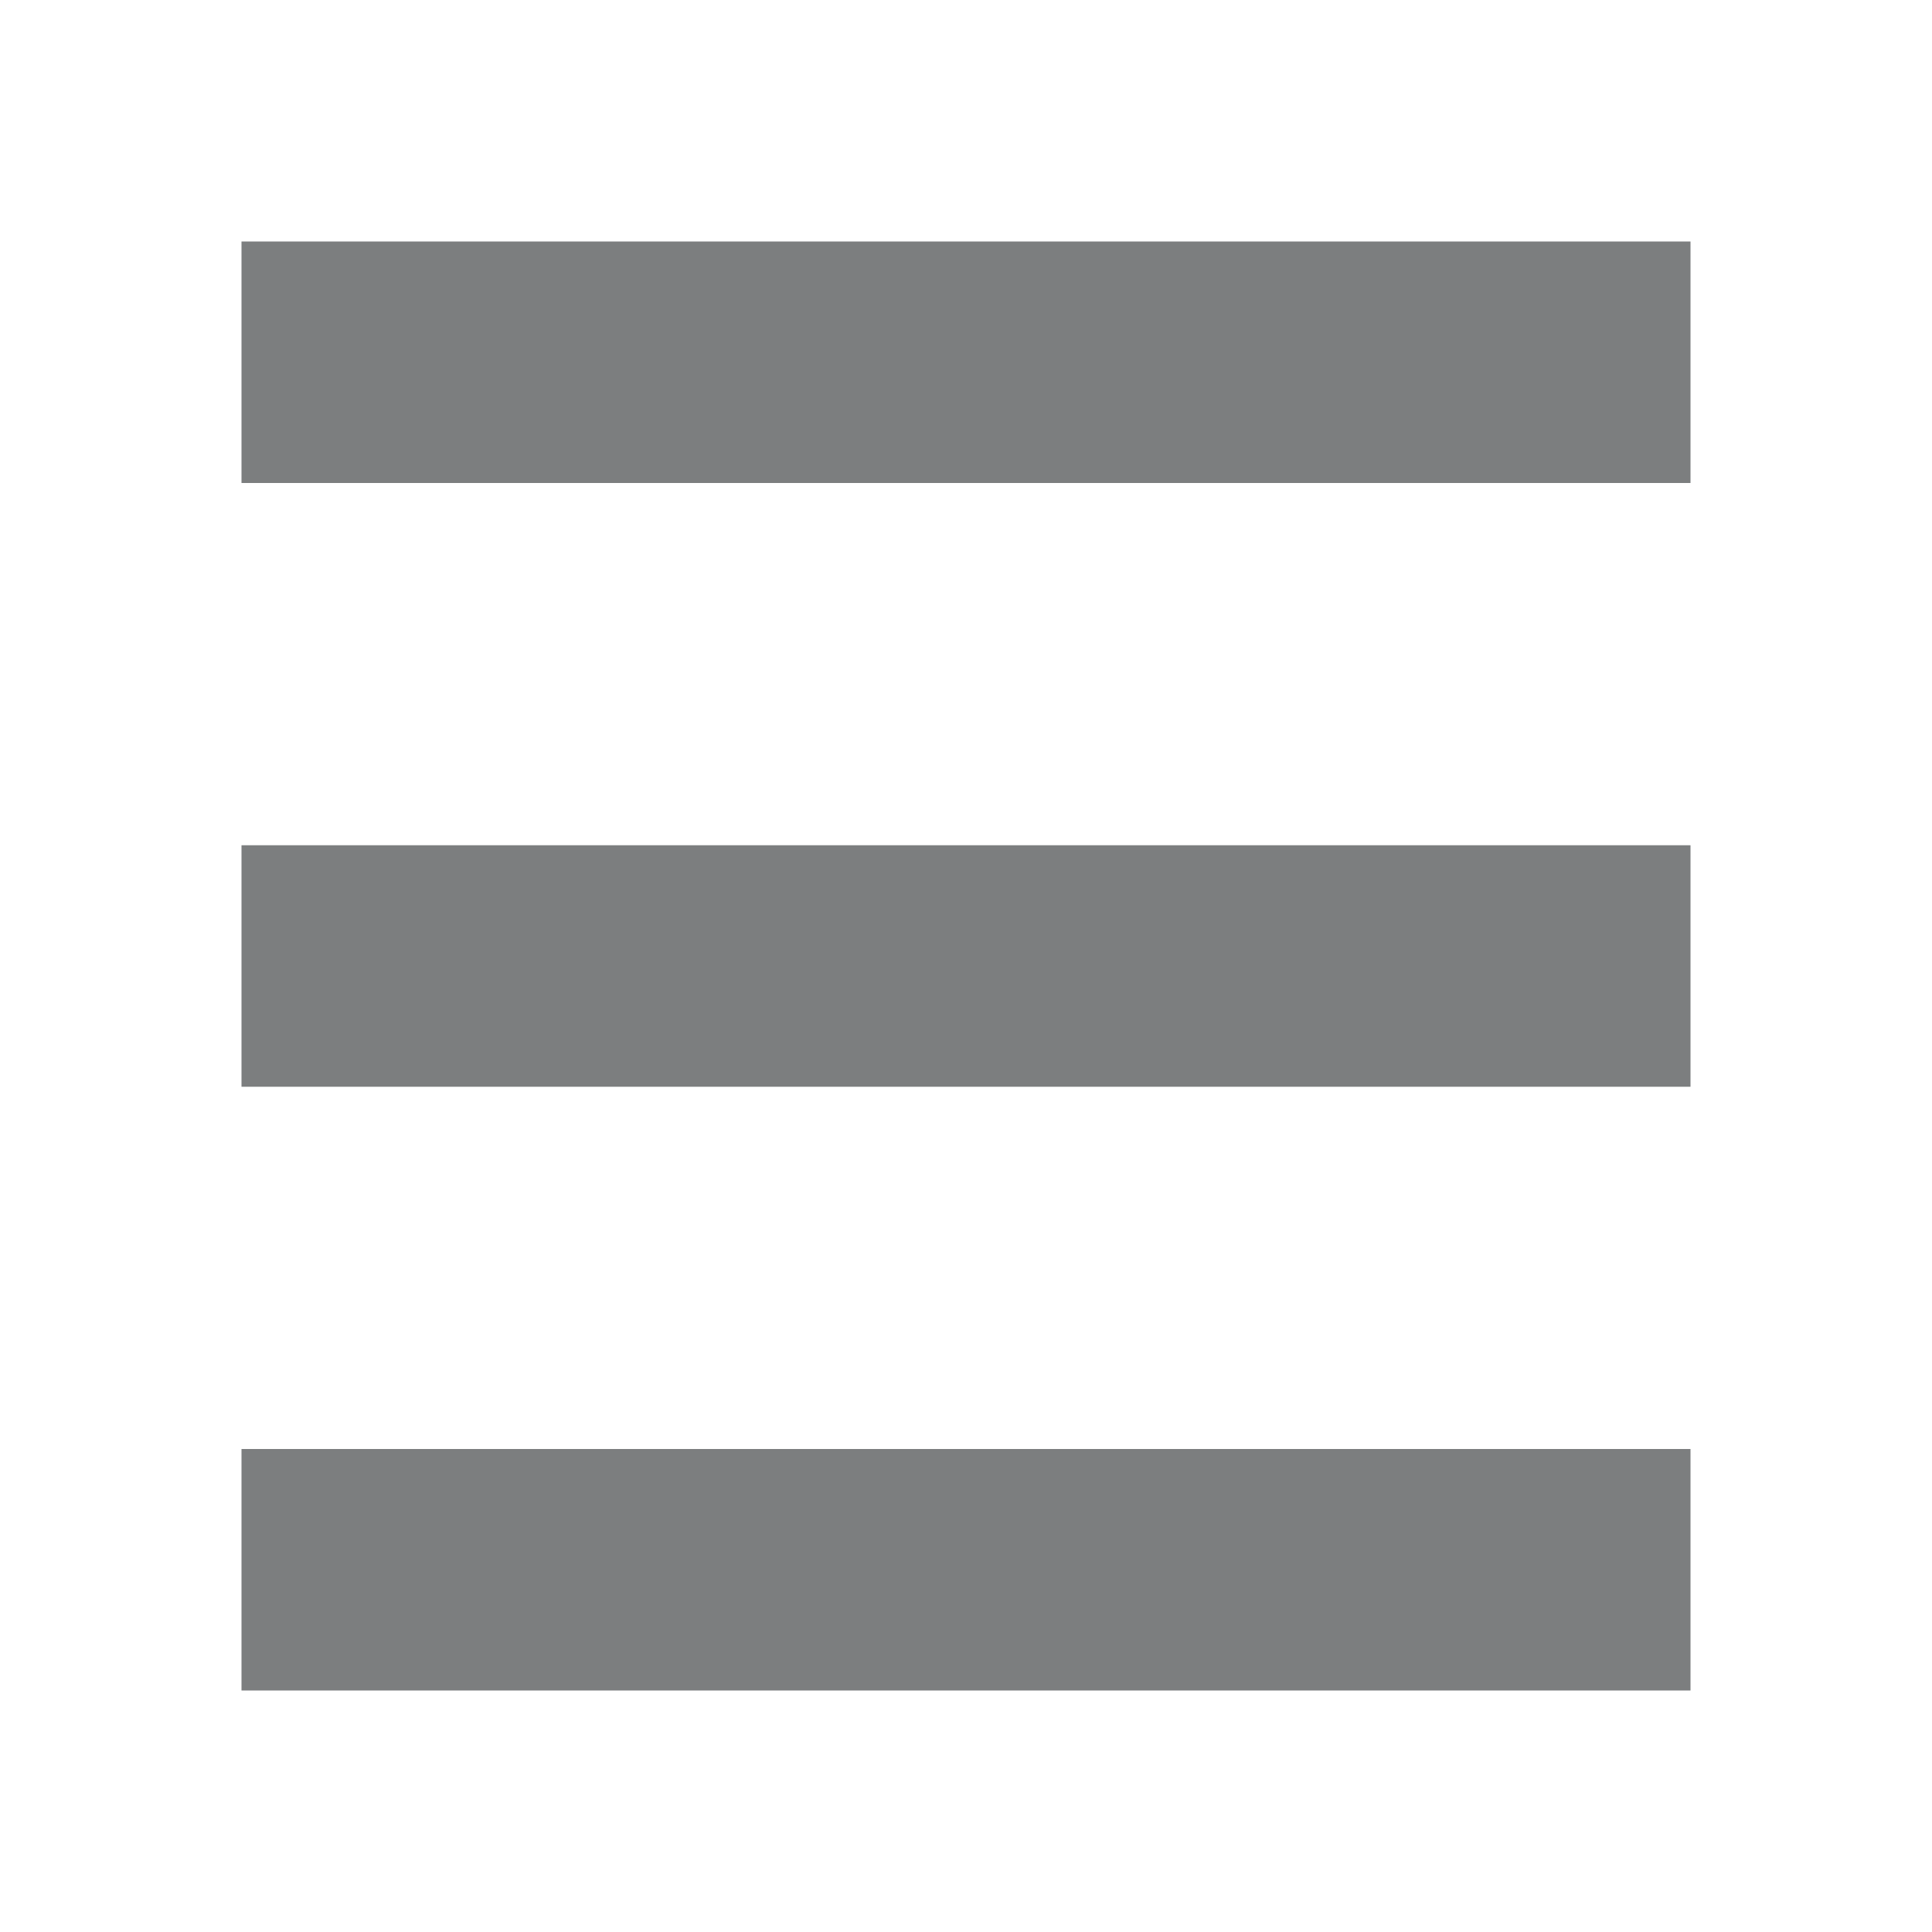
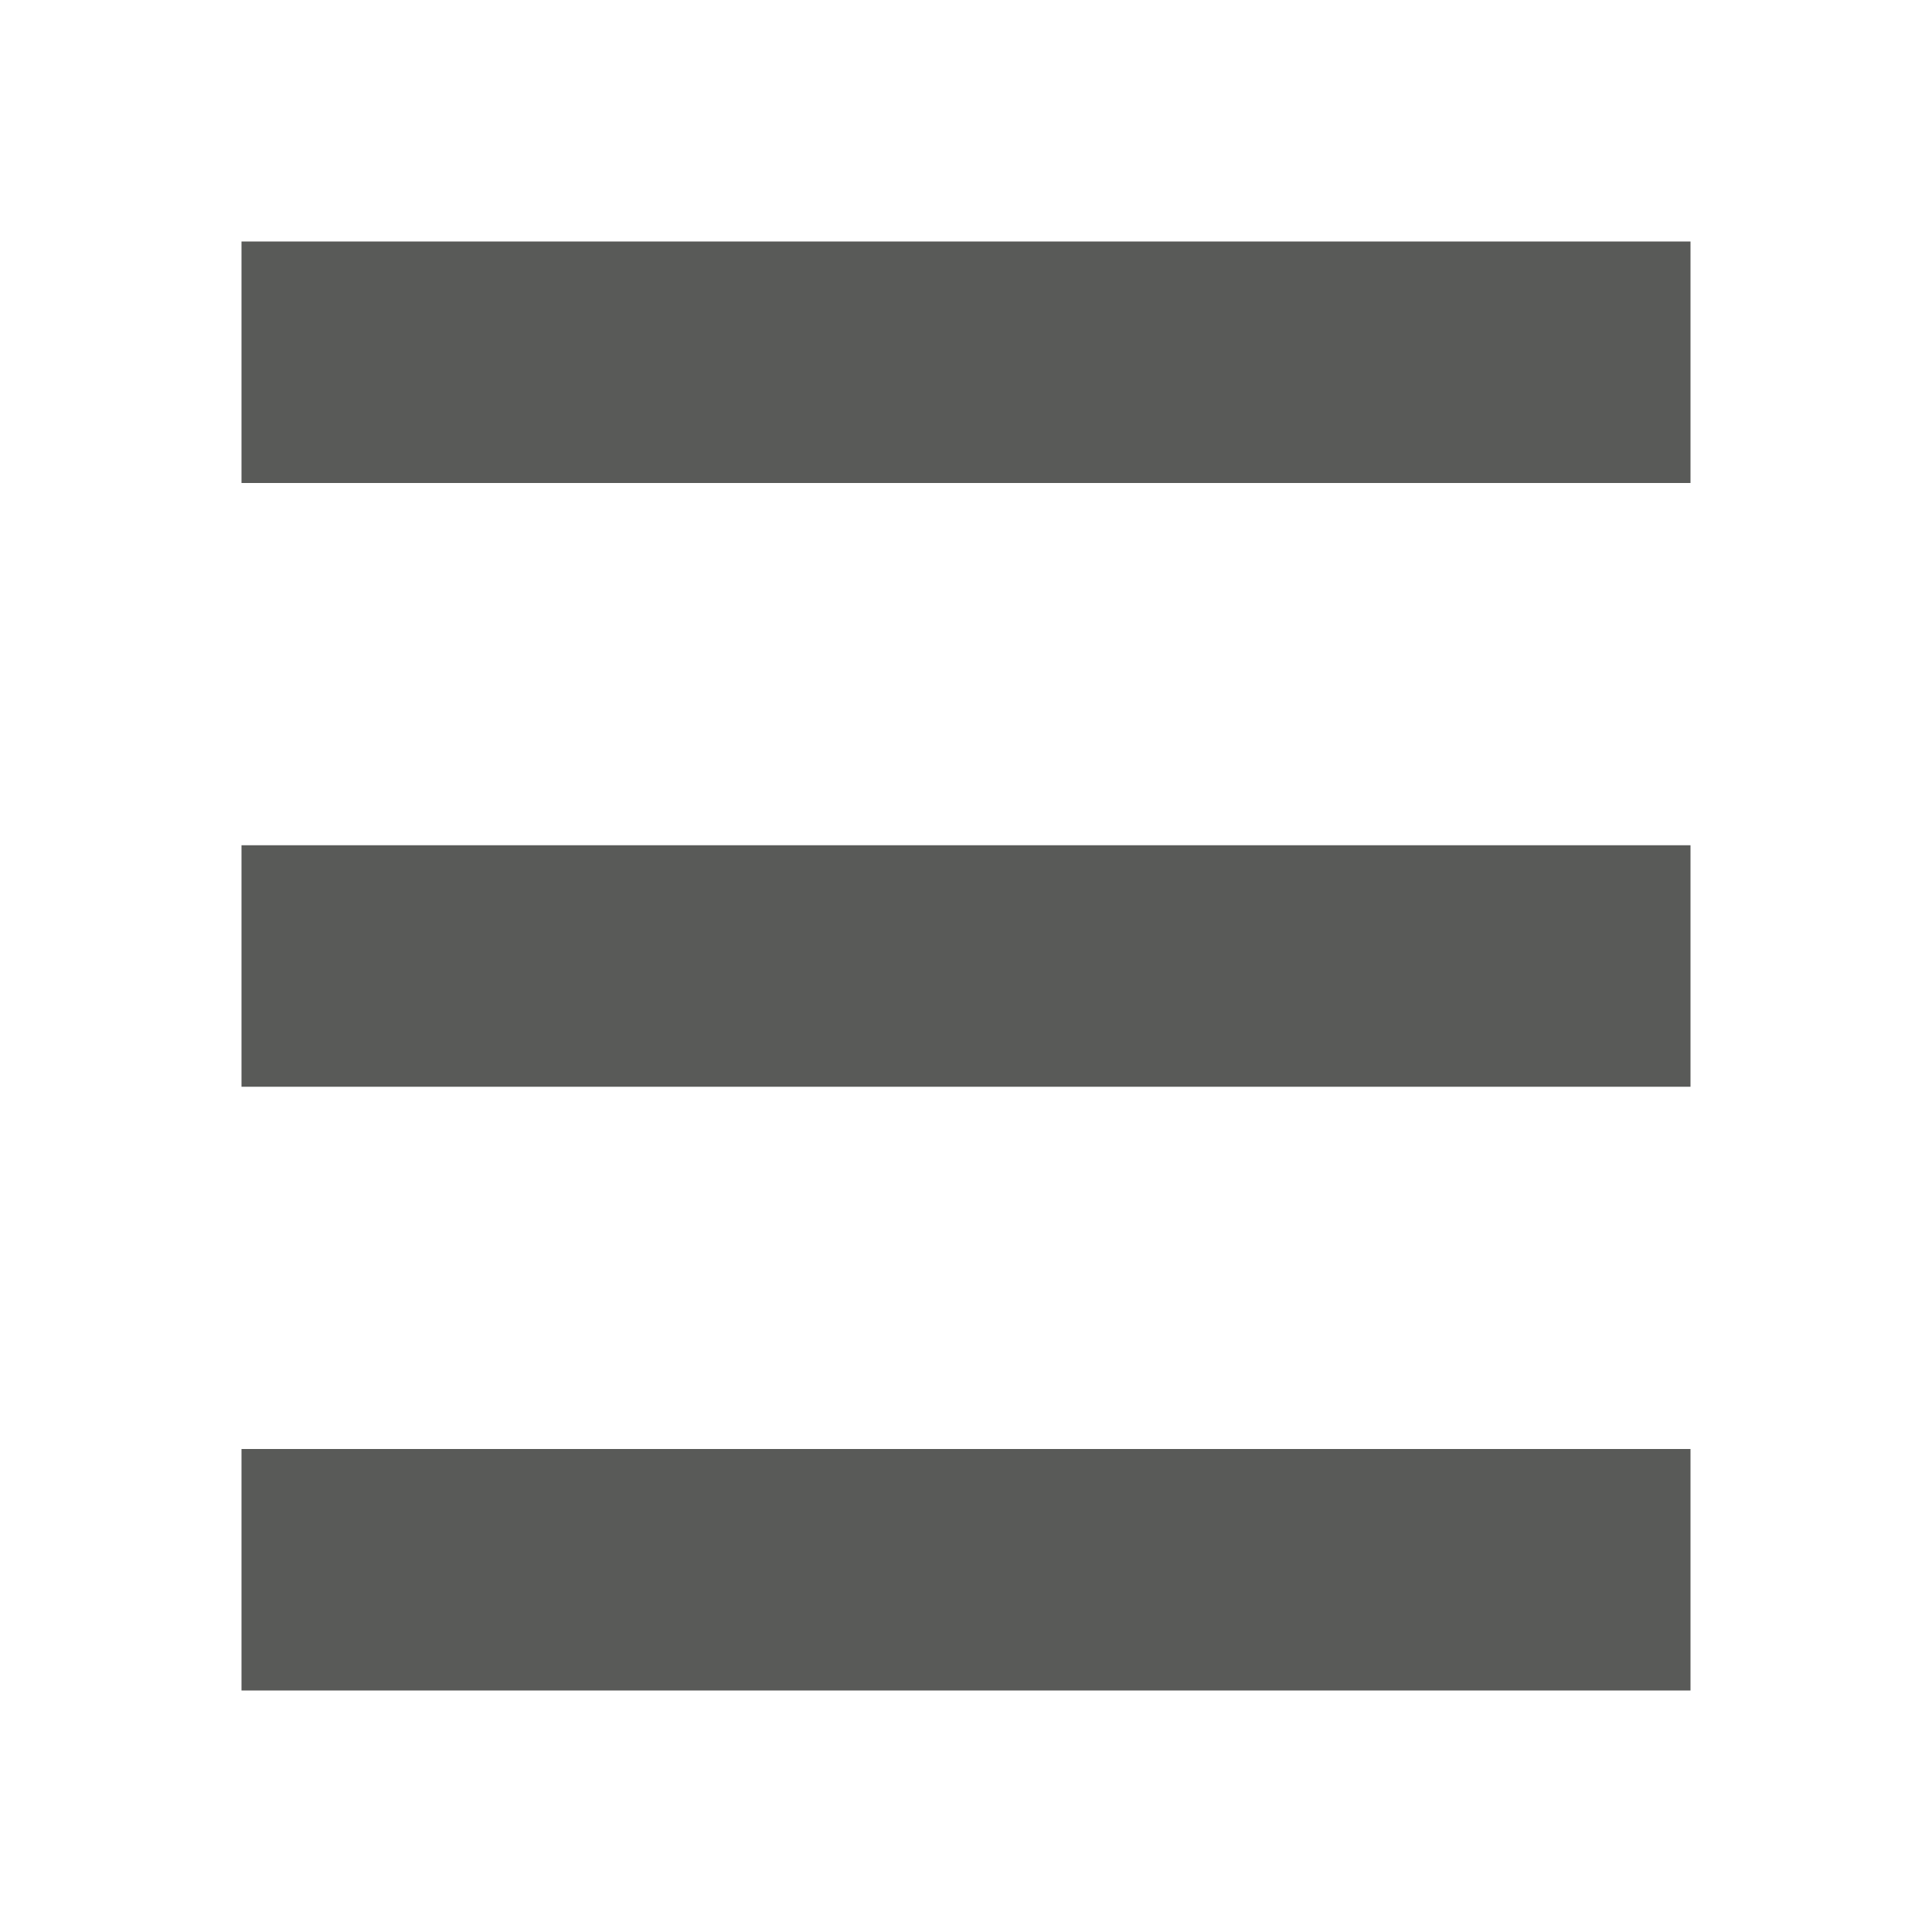
<svg xmlns="http://www.w3.org/2000/svg" version="1.1" viewBox="0 0 48 48" width="48" height="48">
  <defs />
  <g id="Canvas_1" fill-opacity="1" stroke-dasharray="none" stroke="none" stroke-opacity="1" fill="none">
    <g id="Canvas_1: Layer 1">
      <g id="Graphic_2">
-         <rect x="6" y="6" width="36" height="6" fill="#7c7e7f" />
+         <rect x="6" y="6" width="36" height="6" fill="#595a58" />
      </g>
      <g id="Graphic_3">
-         <rect x="6" y="21" width="36" height="6" fill="#7c7e7f" />
+         <rect x="6" y="21" width="36" height="6" fill="#595a58" />
      </g>
      <g id="Graphic_4">
-         <rect x="6" y="36" width="36" height="6" fill="#7c7e7f" />
+         <rect x="6" y="36" width="36" height="6" fill="#595a58" />
      </g>
    </g>
  </g>
</svg>
